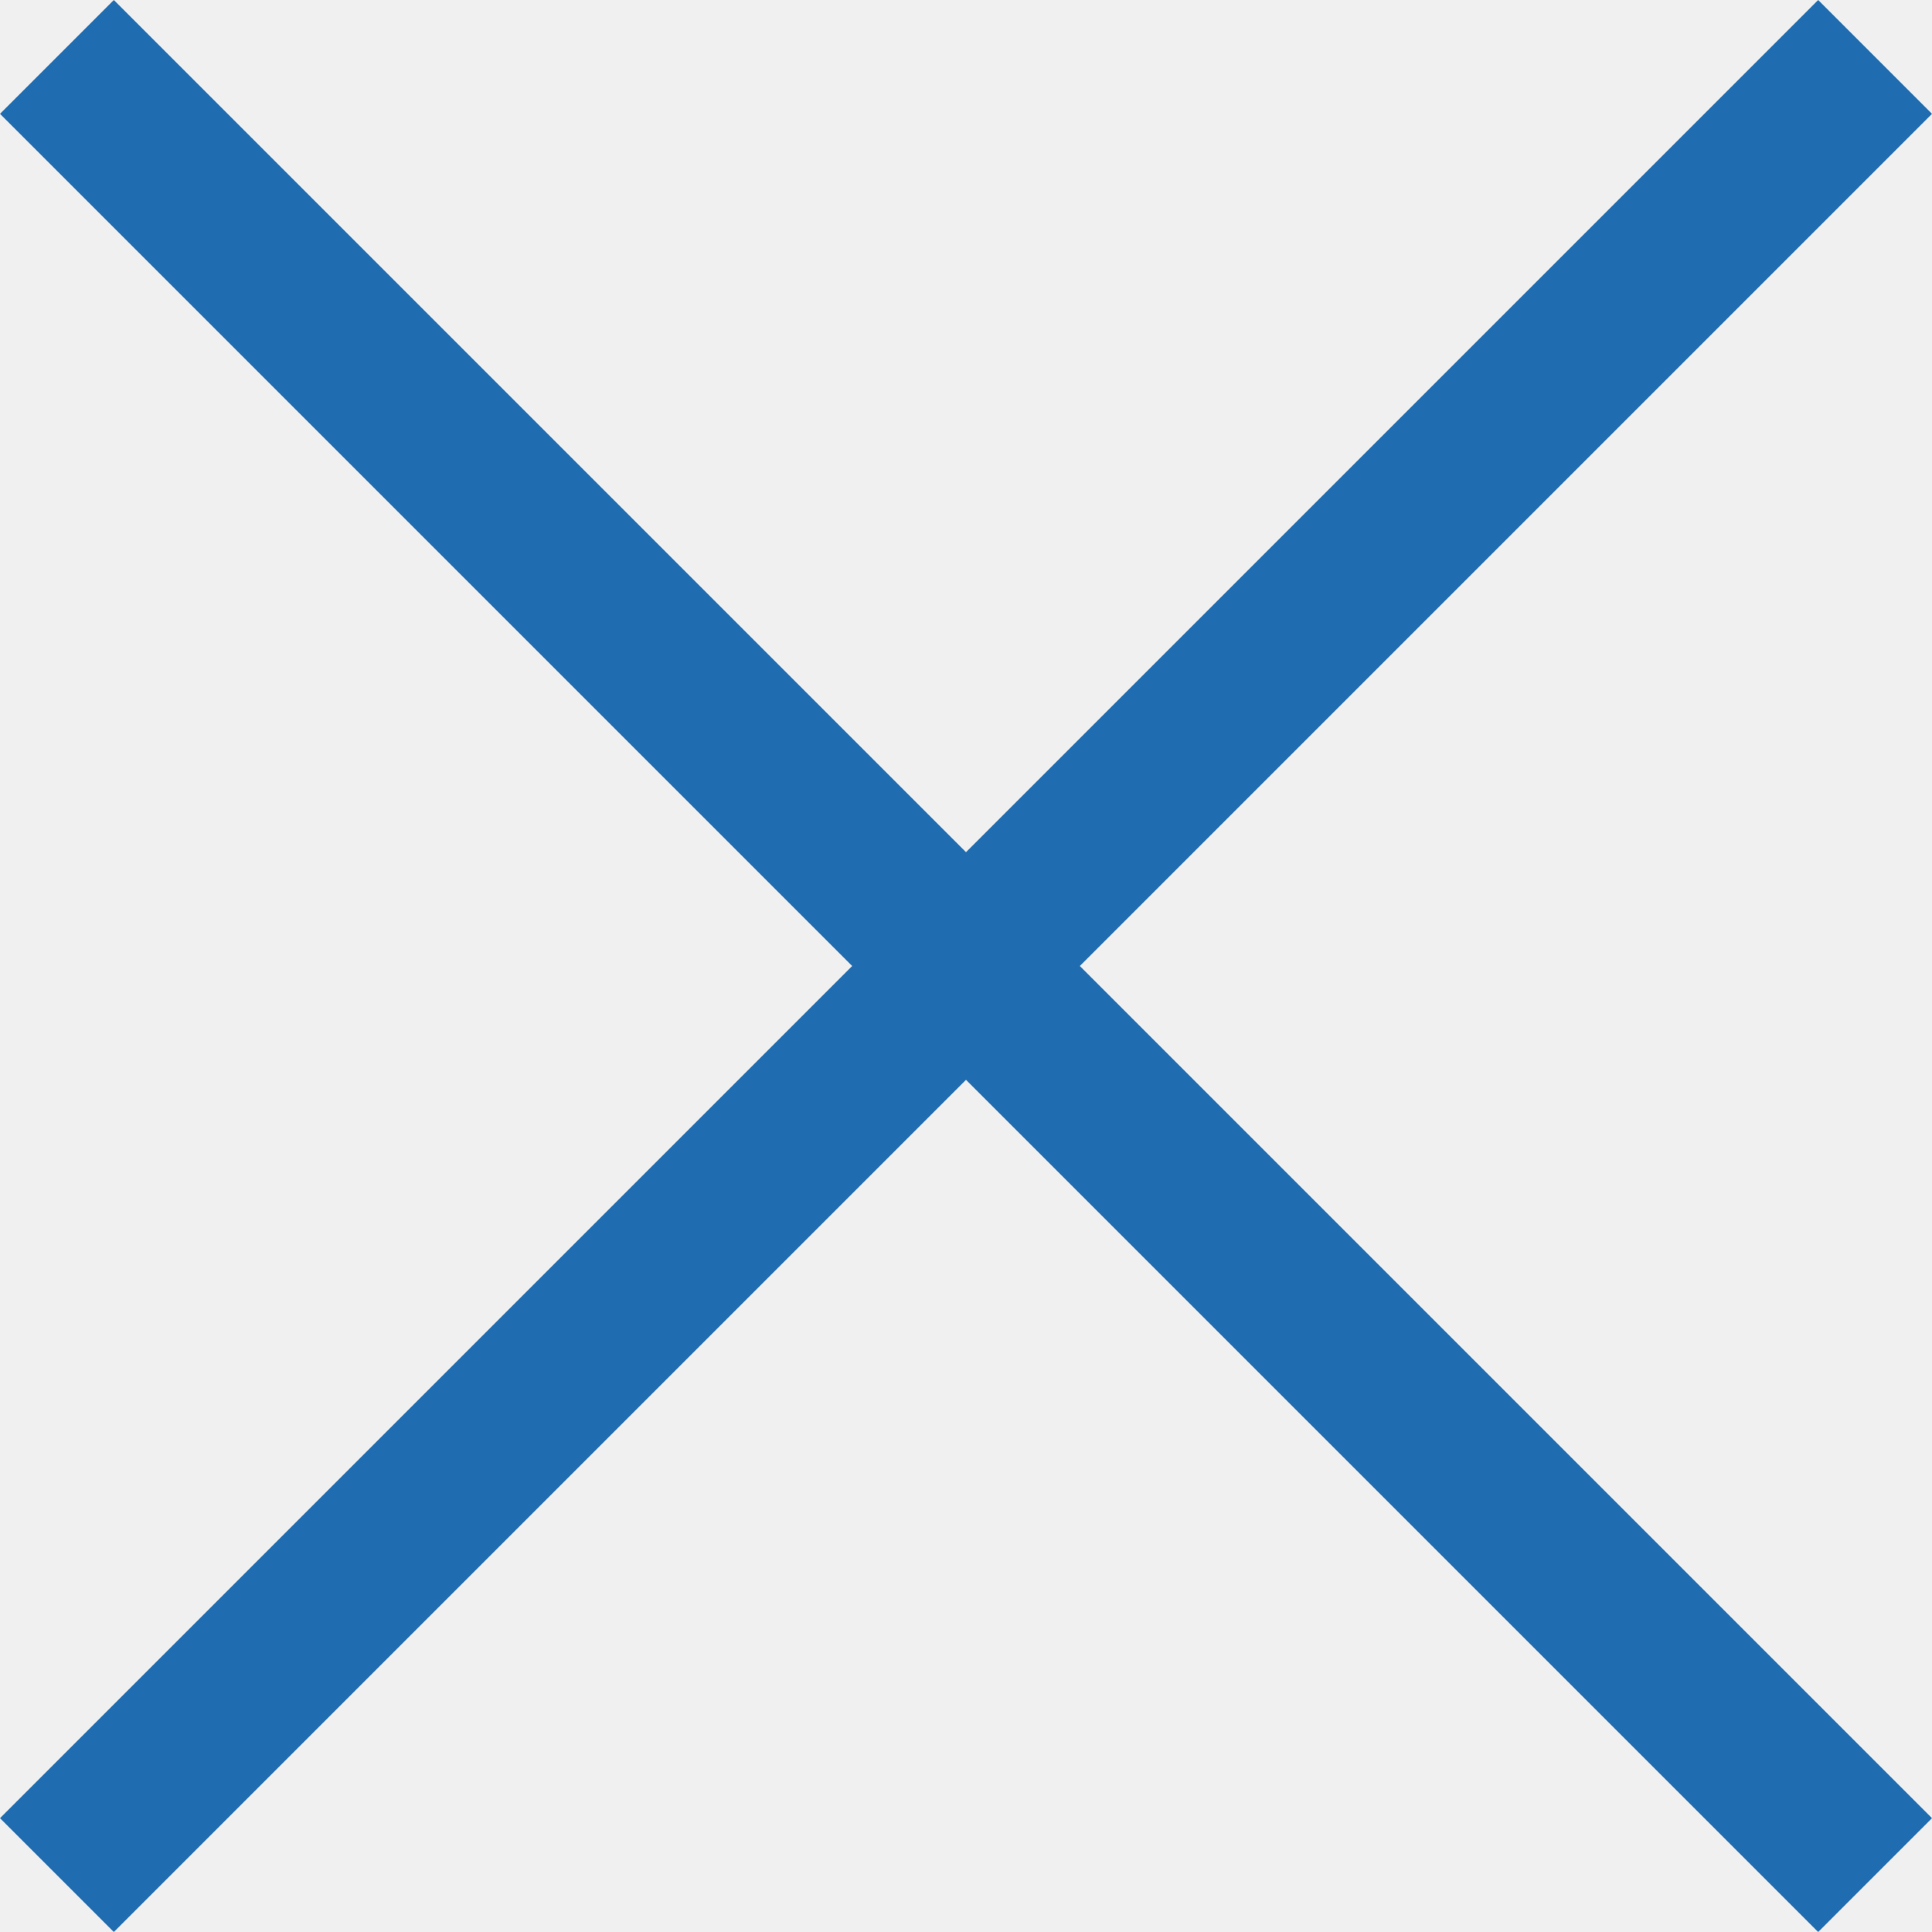
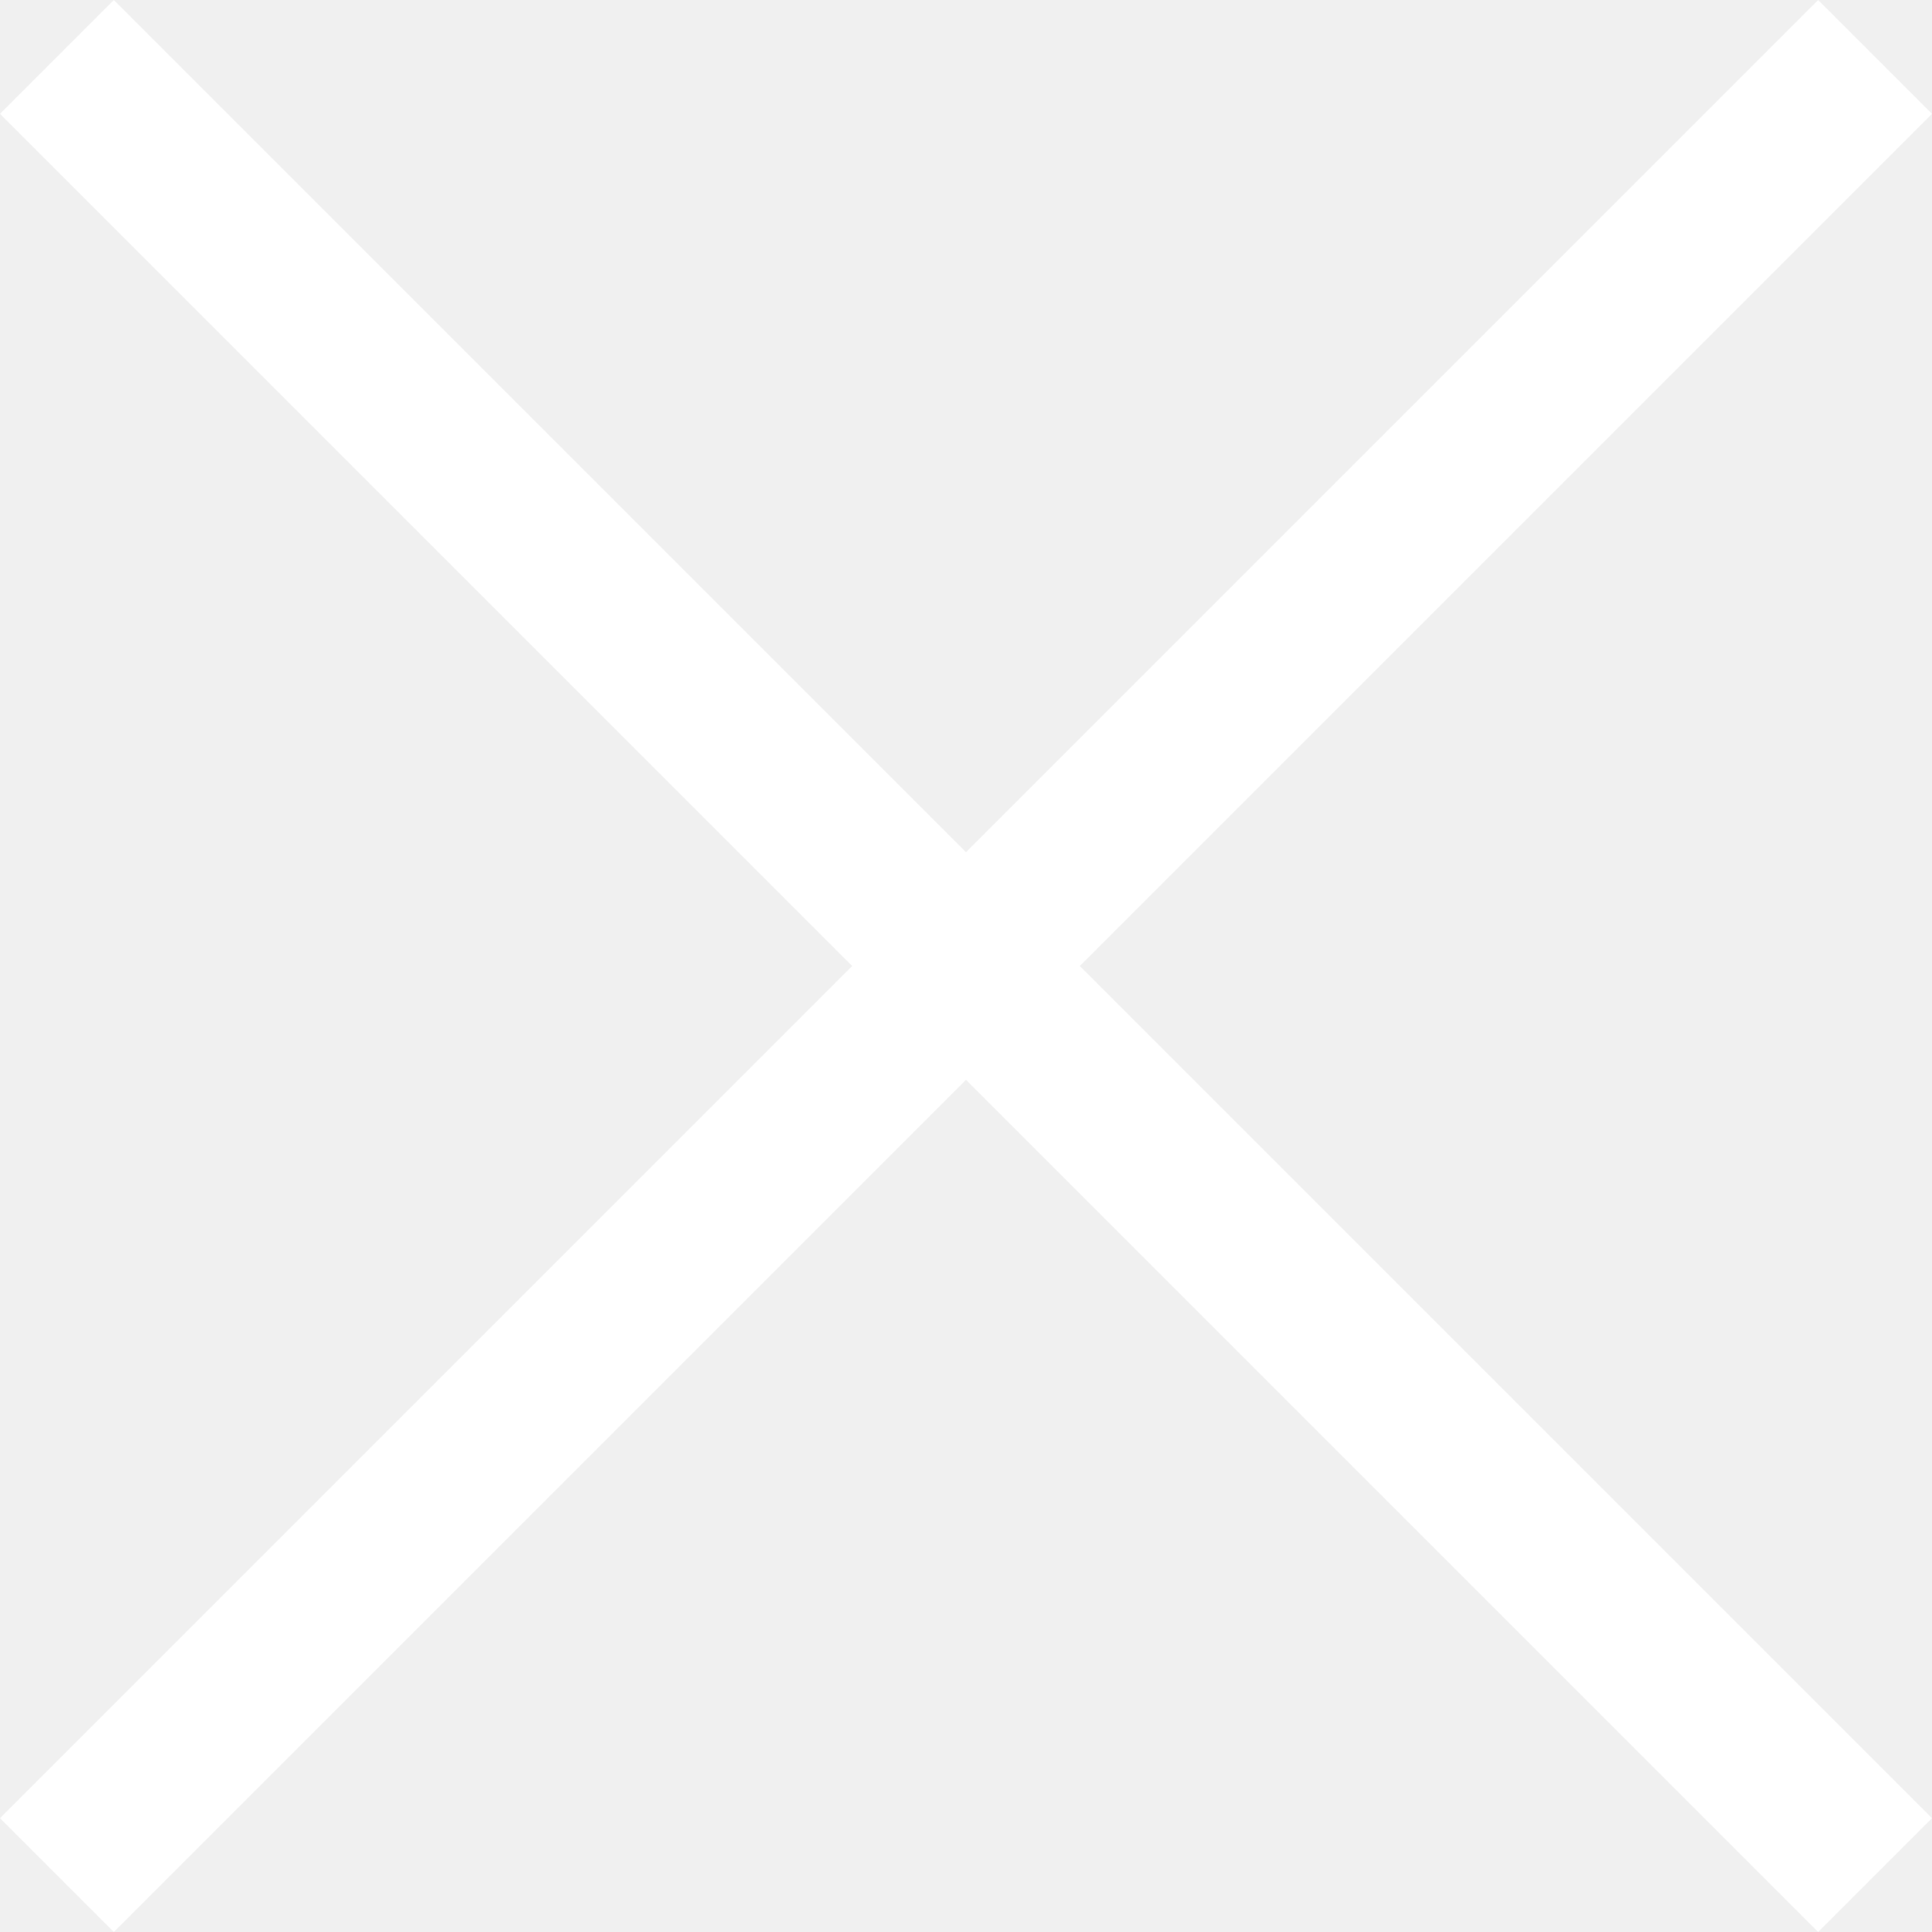
- <svg xmlns="http://www.w3.org/2000/svg" id="Capa_1" enable-background="new 0 0 413.348 413.348" height="512" viewBox="0 0 413.348 413.348" width="512" style="fill: rgb(31, 108, 177);">
+ <svg xmlns="http://www.w3.org/2000/svg" id="Capa_1" enable-background="new 0 0 413.348 413.348" height="512" viewBox="0 0 413.348 413.348" width="512" style="fill: white; ;">
  <path d="m413.348 24.354-24.354-24.354-182.32 182.32-182.32-182.32-24.354 24.354 182.32 182.32-182.32 182.32 24.354 24.354 182.32-182.32 182.32 182.32 24.354-24.354-182.32-182.32z" />
</svg>
